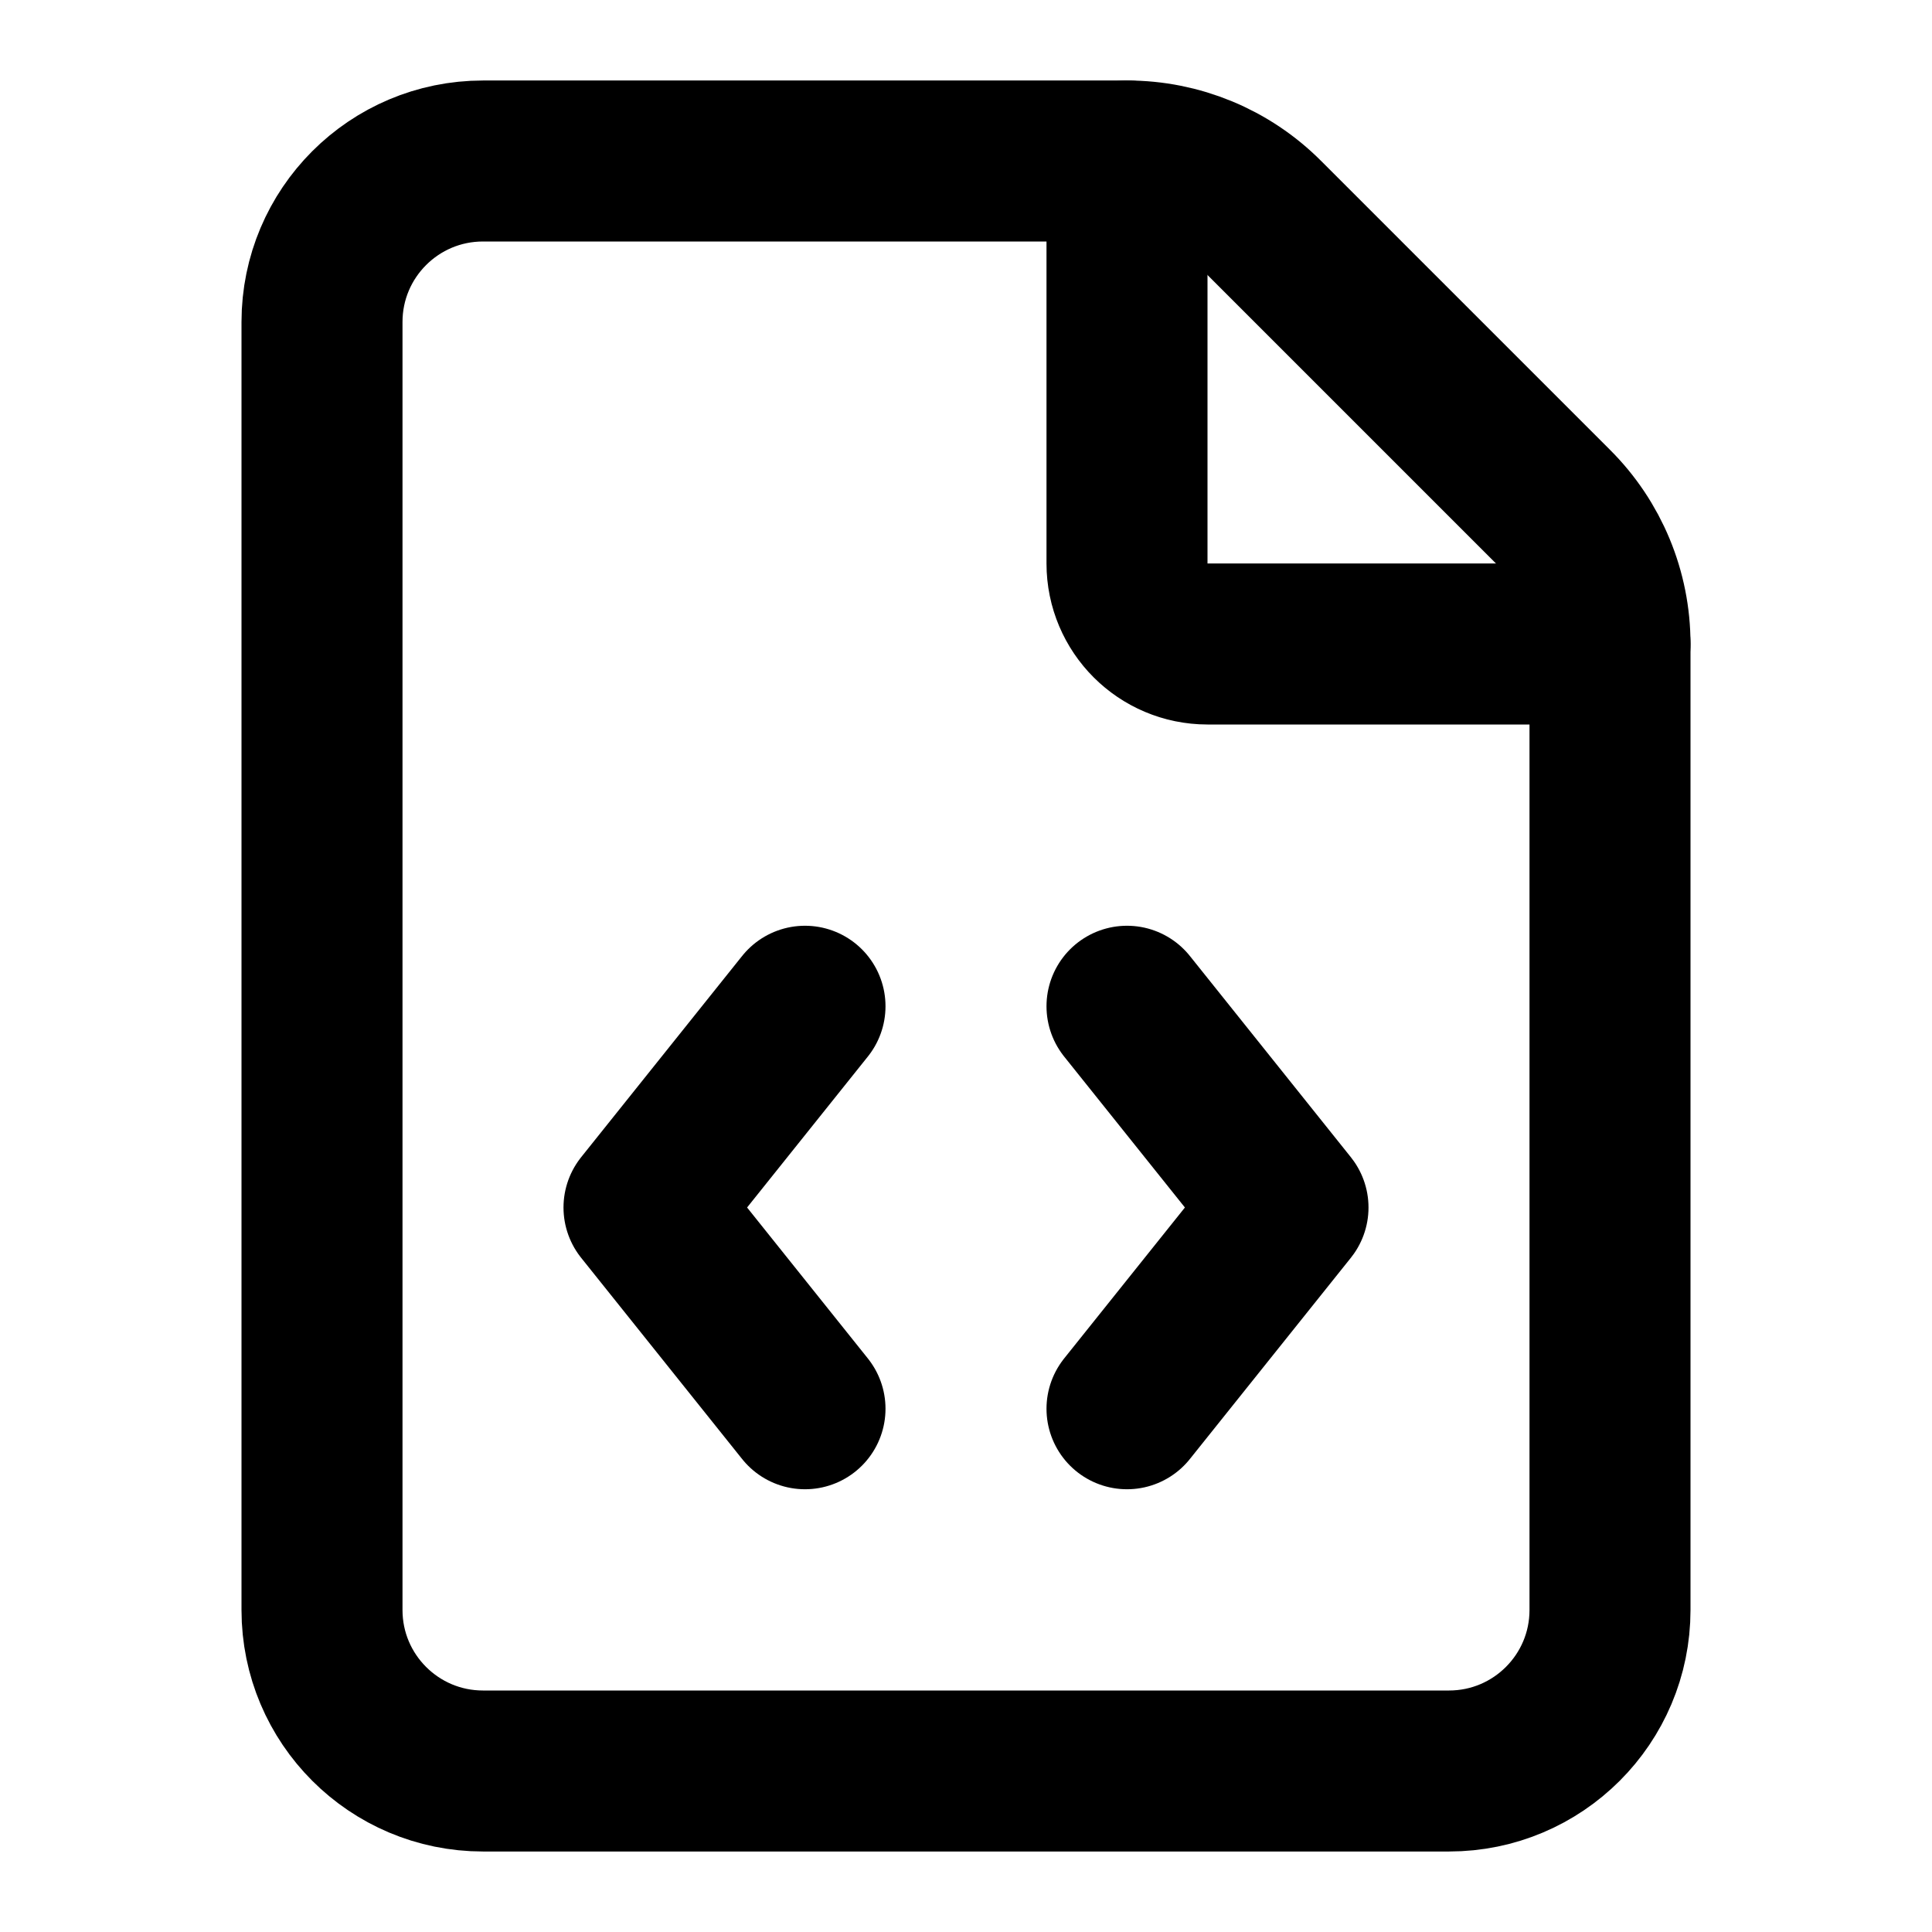
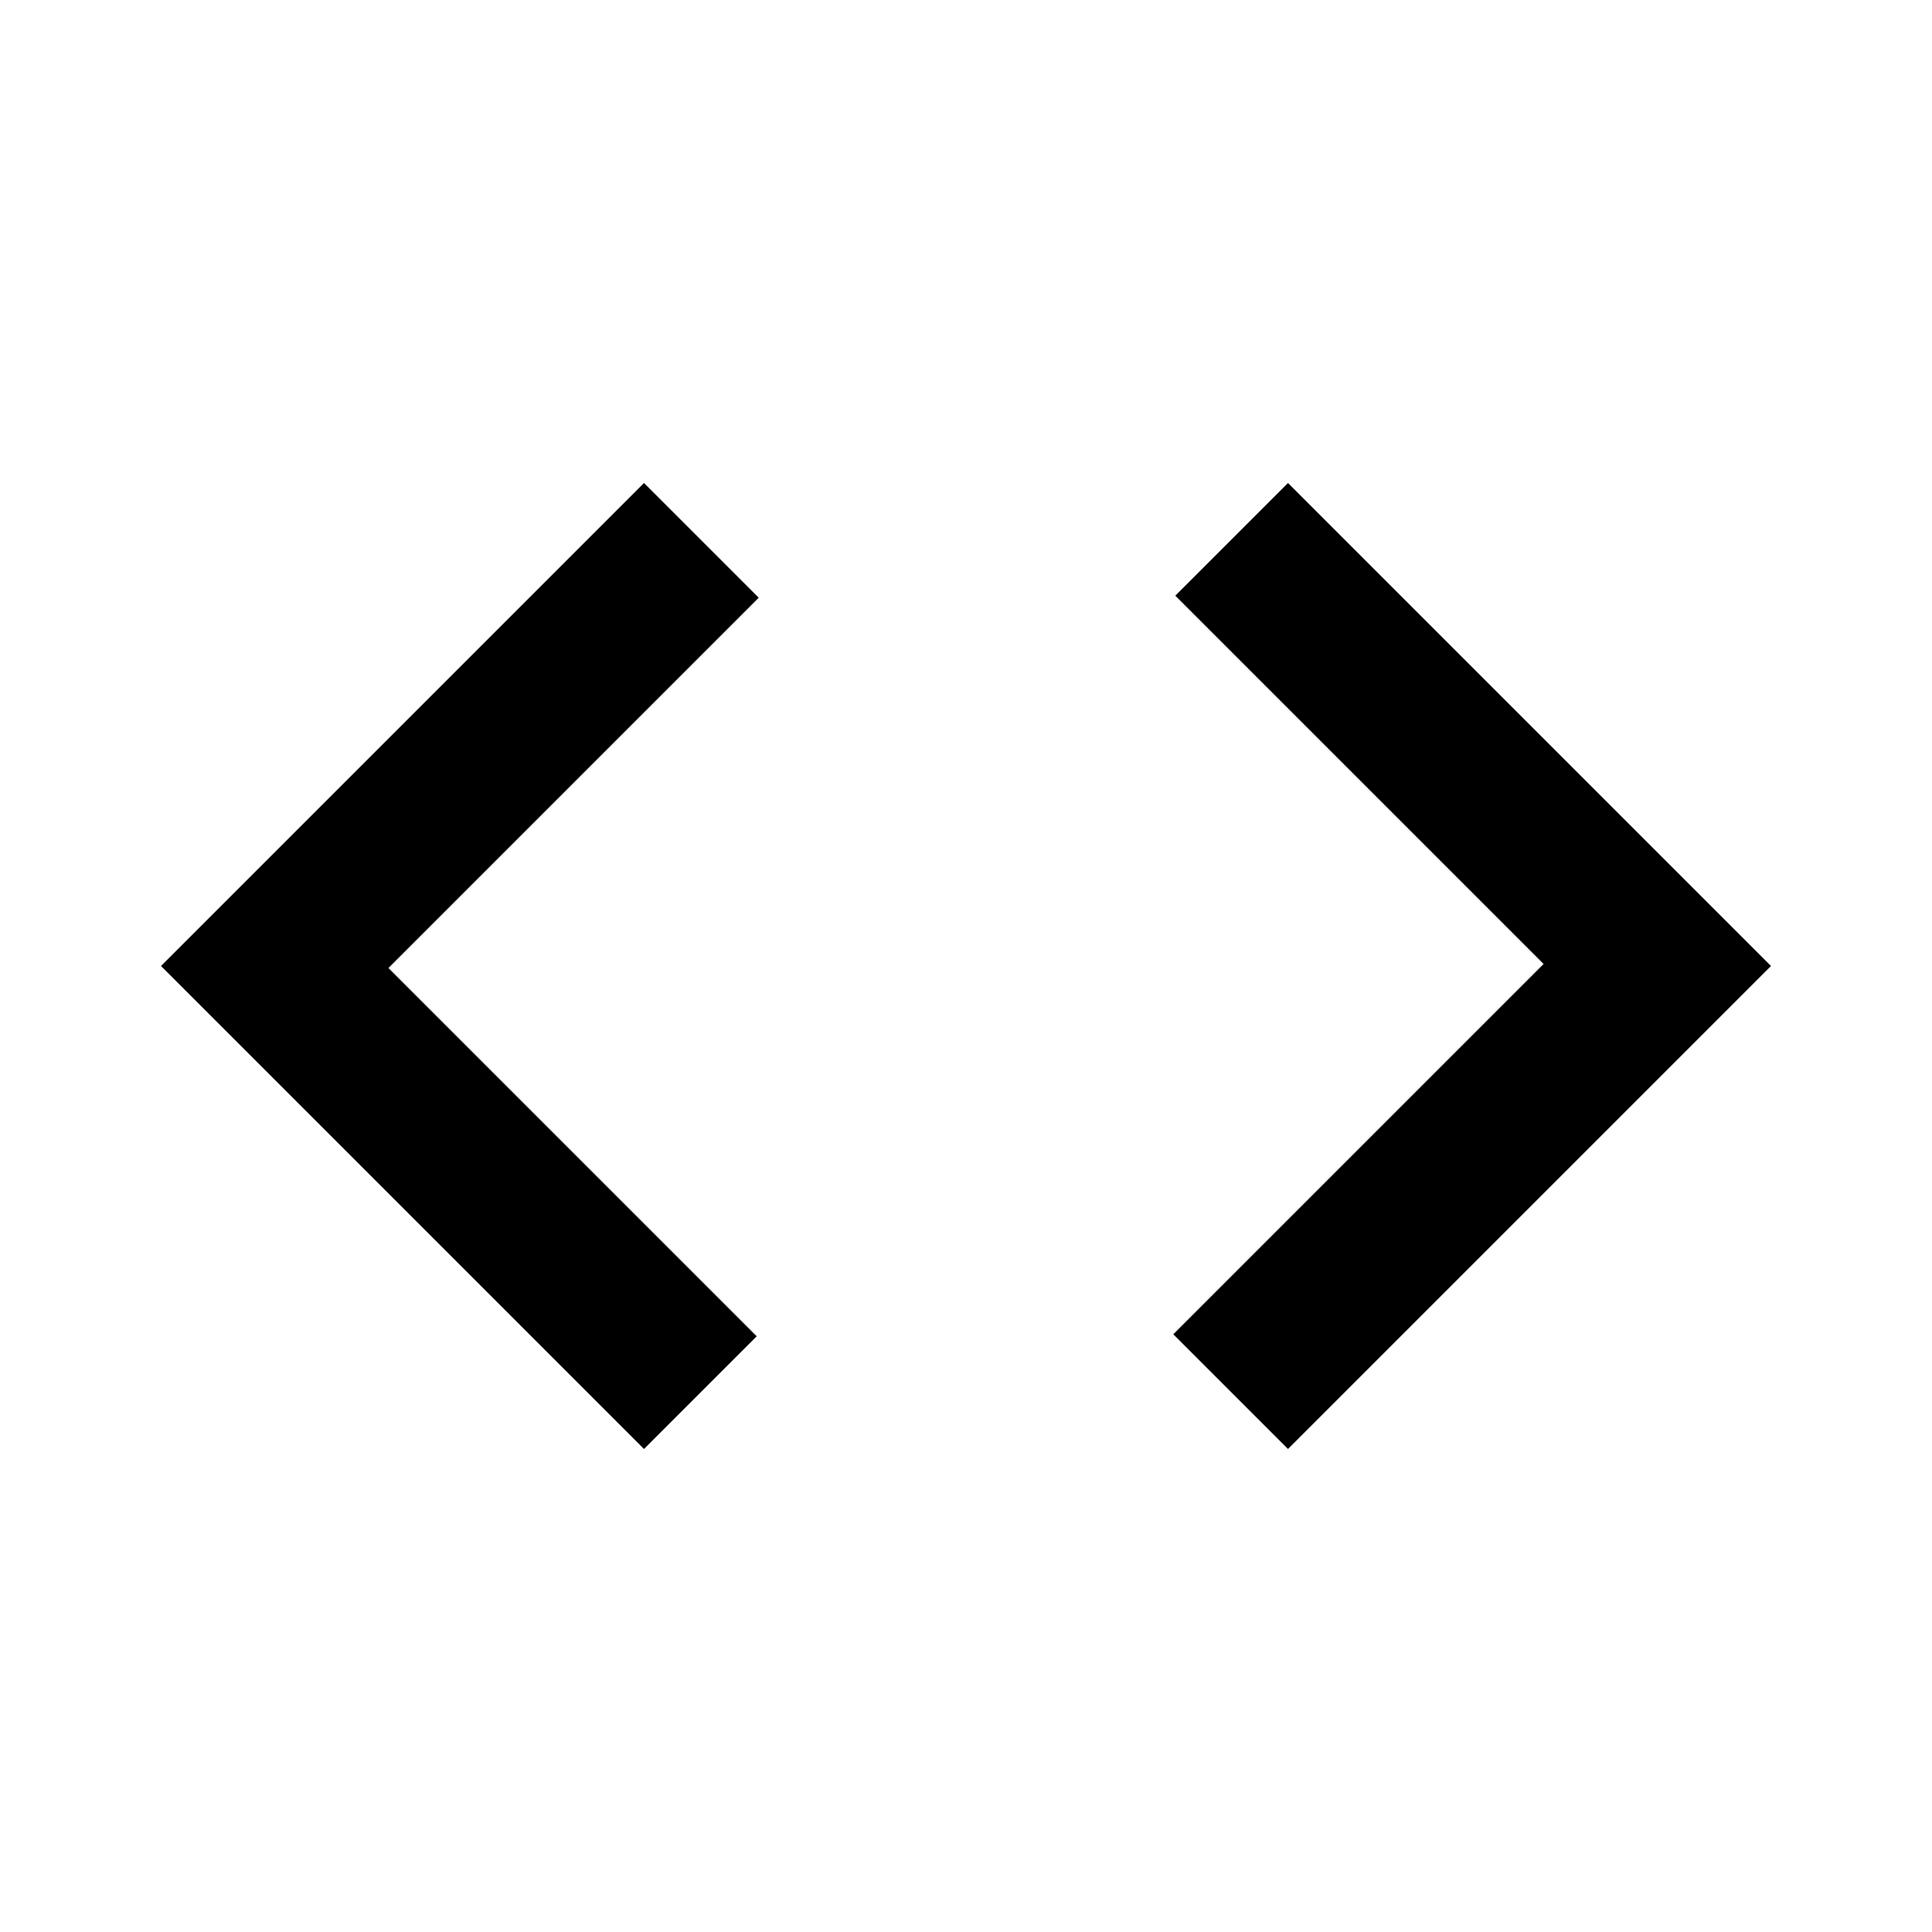
- <svg xmlns="http://www.w3.org/2000/svg" width="24" height="24" viewBox="0 0 24 24" fill="none" stroke="currentColor" stroke-width="2" stroke-linecap="round" stroke-linejoin="round">
-   <path d="M6 22a2 2 0 0 1-2-2V4a2 2 0 0 1 2-2h8a2.4 2.4 0 0 1 1.704.706l3.588 3.588A2.4 2.4 0 0 1 20 8v12a2 2 0 0 1-2 2z" />
-   <path d="M14 2v5a1 1 0 0 0 1 1h5" />
-   <path d="M10 12.5 8 15l2 2.5" />
-   <path d="m14 12.5 2 2.5-2 2.5" />
+ <svg xmlns="http://www.w3.org/2000/svg" fill="currentColor" height="24" viewBox="0 -960 960 960" width="24">
+   <path d="M320-240 80-480l240-240 57 57-184 184 183 183-56 56Zm320 0-57-57 184-184-183-183 56-56 240 240-240 240Z" />
</svg>
